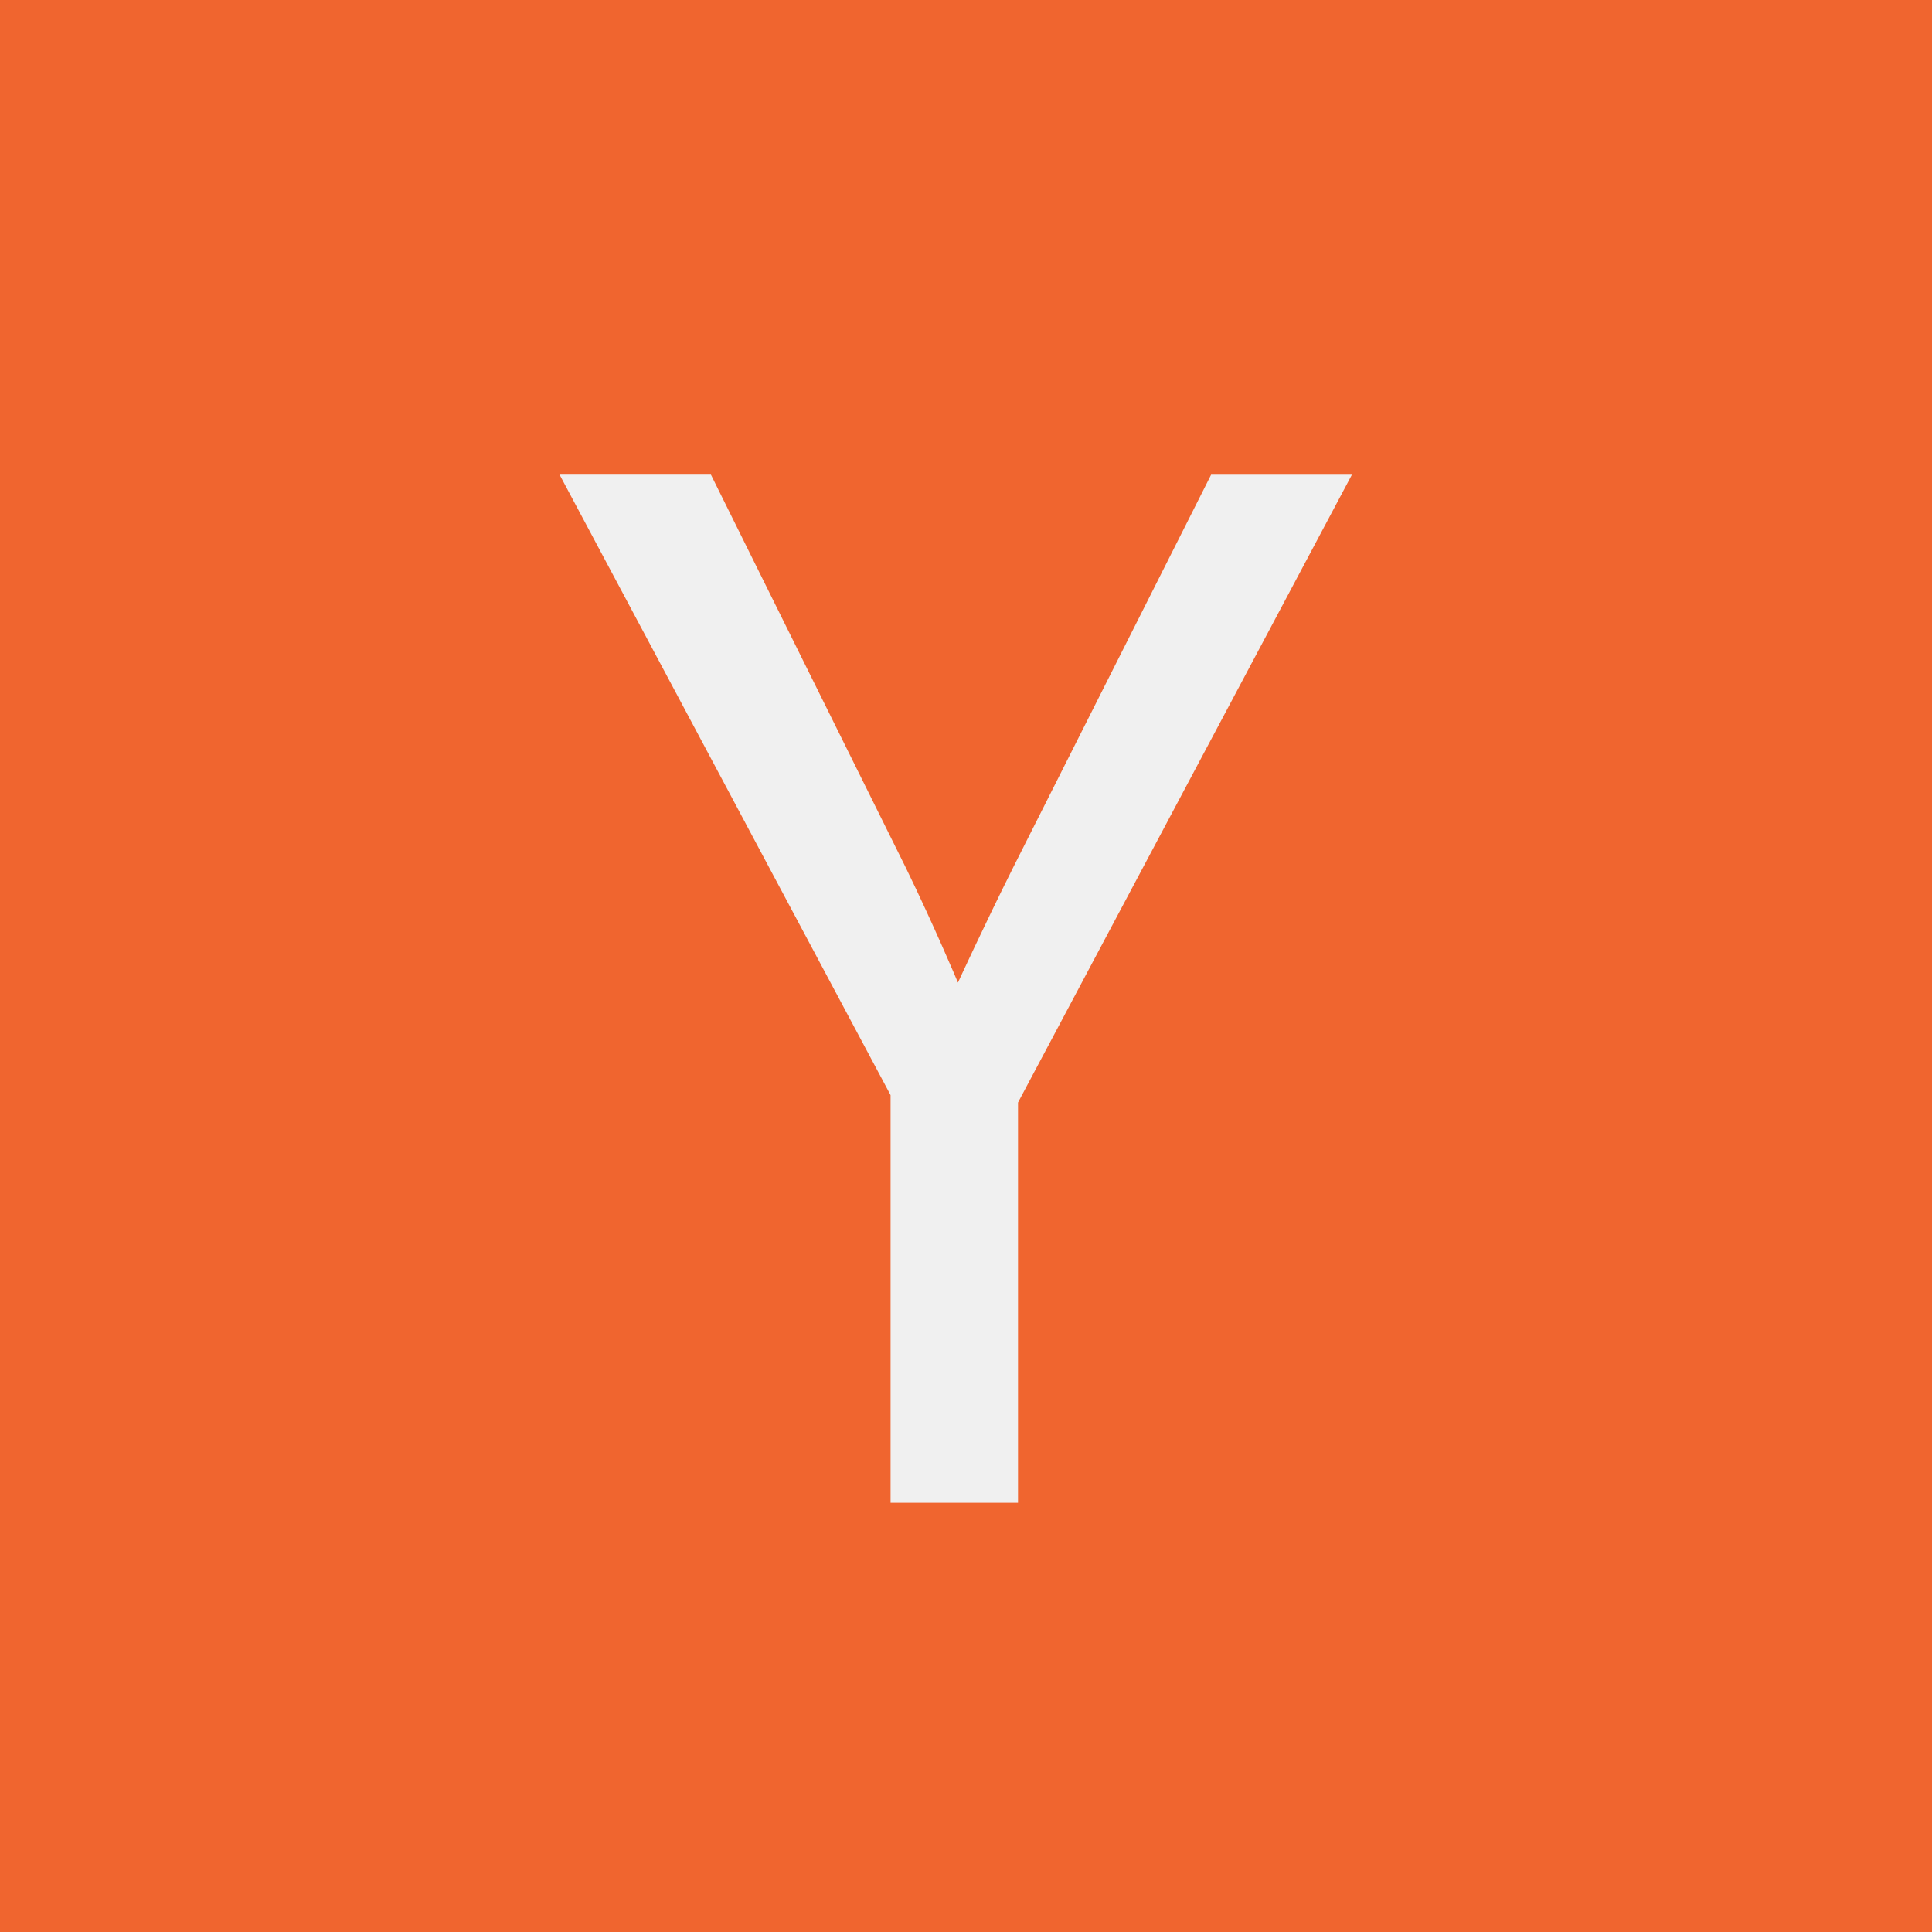
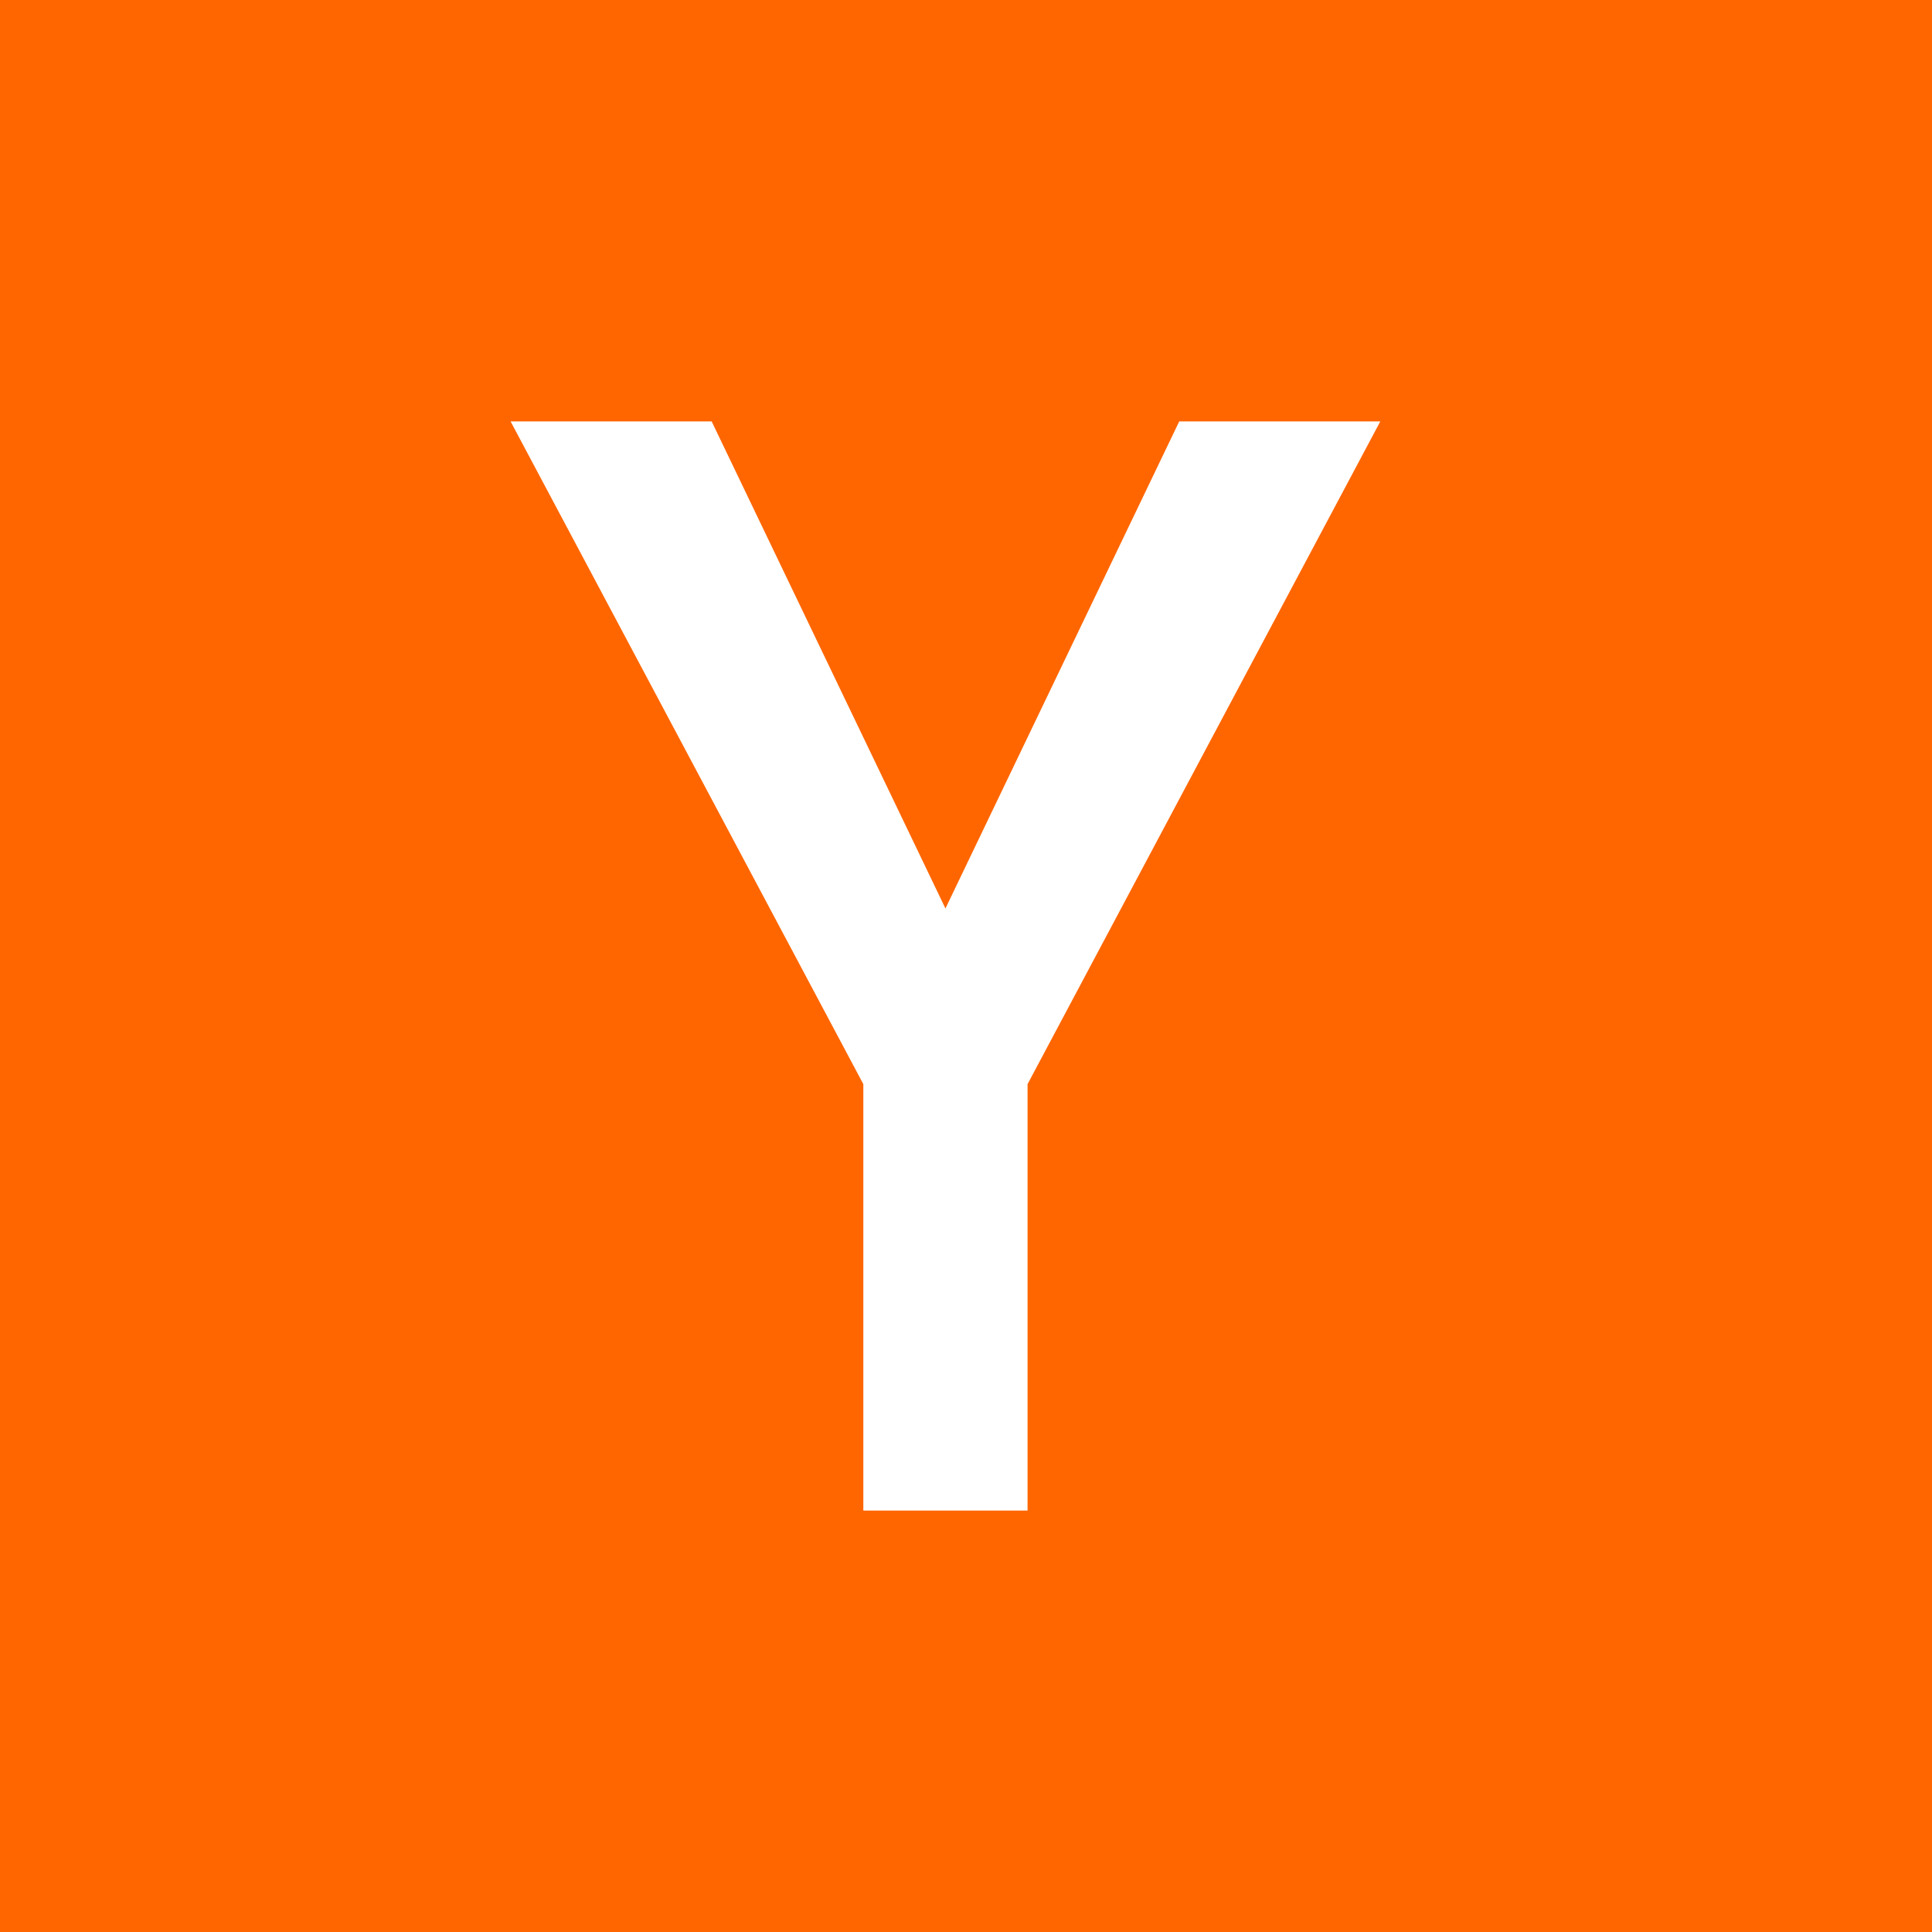
- <svg xmlns="http://www.w3.org/2000/svg" viewBox="0 0 24 24">
-   <path fill="#F0652F" d="M0 24V0h24v24H0zM6.951 5.896l4.112 7.708v5.064h1.583v-4.972l4.148-7.799h-1.749l-2.457 4.875c-.372.745-.688 1.434-.688 1.434s-.297-.708-.651-1.434L8.831 5.896h-1.88z" />
+ <svg xmlns="http://www.w3.org/2000/svg" height="18" viewBox="4 4 188 188" width="18">
+   <path d="m4 4h188v188h-188z" fill="#f60" />
+   <path d="m73.252 45.01 22.748 47.391 22.748-47.391h19.566l-34.324 64.487v41.493h-15.98v-41.493l-34.324-64.487z" fill="#fff" />
</svg>
